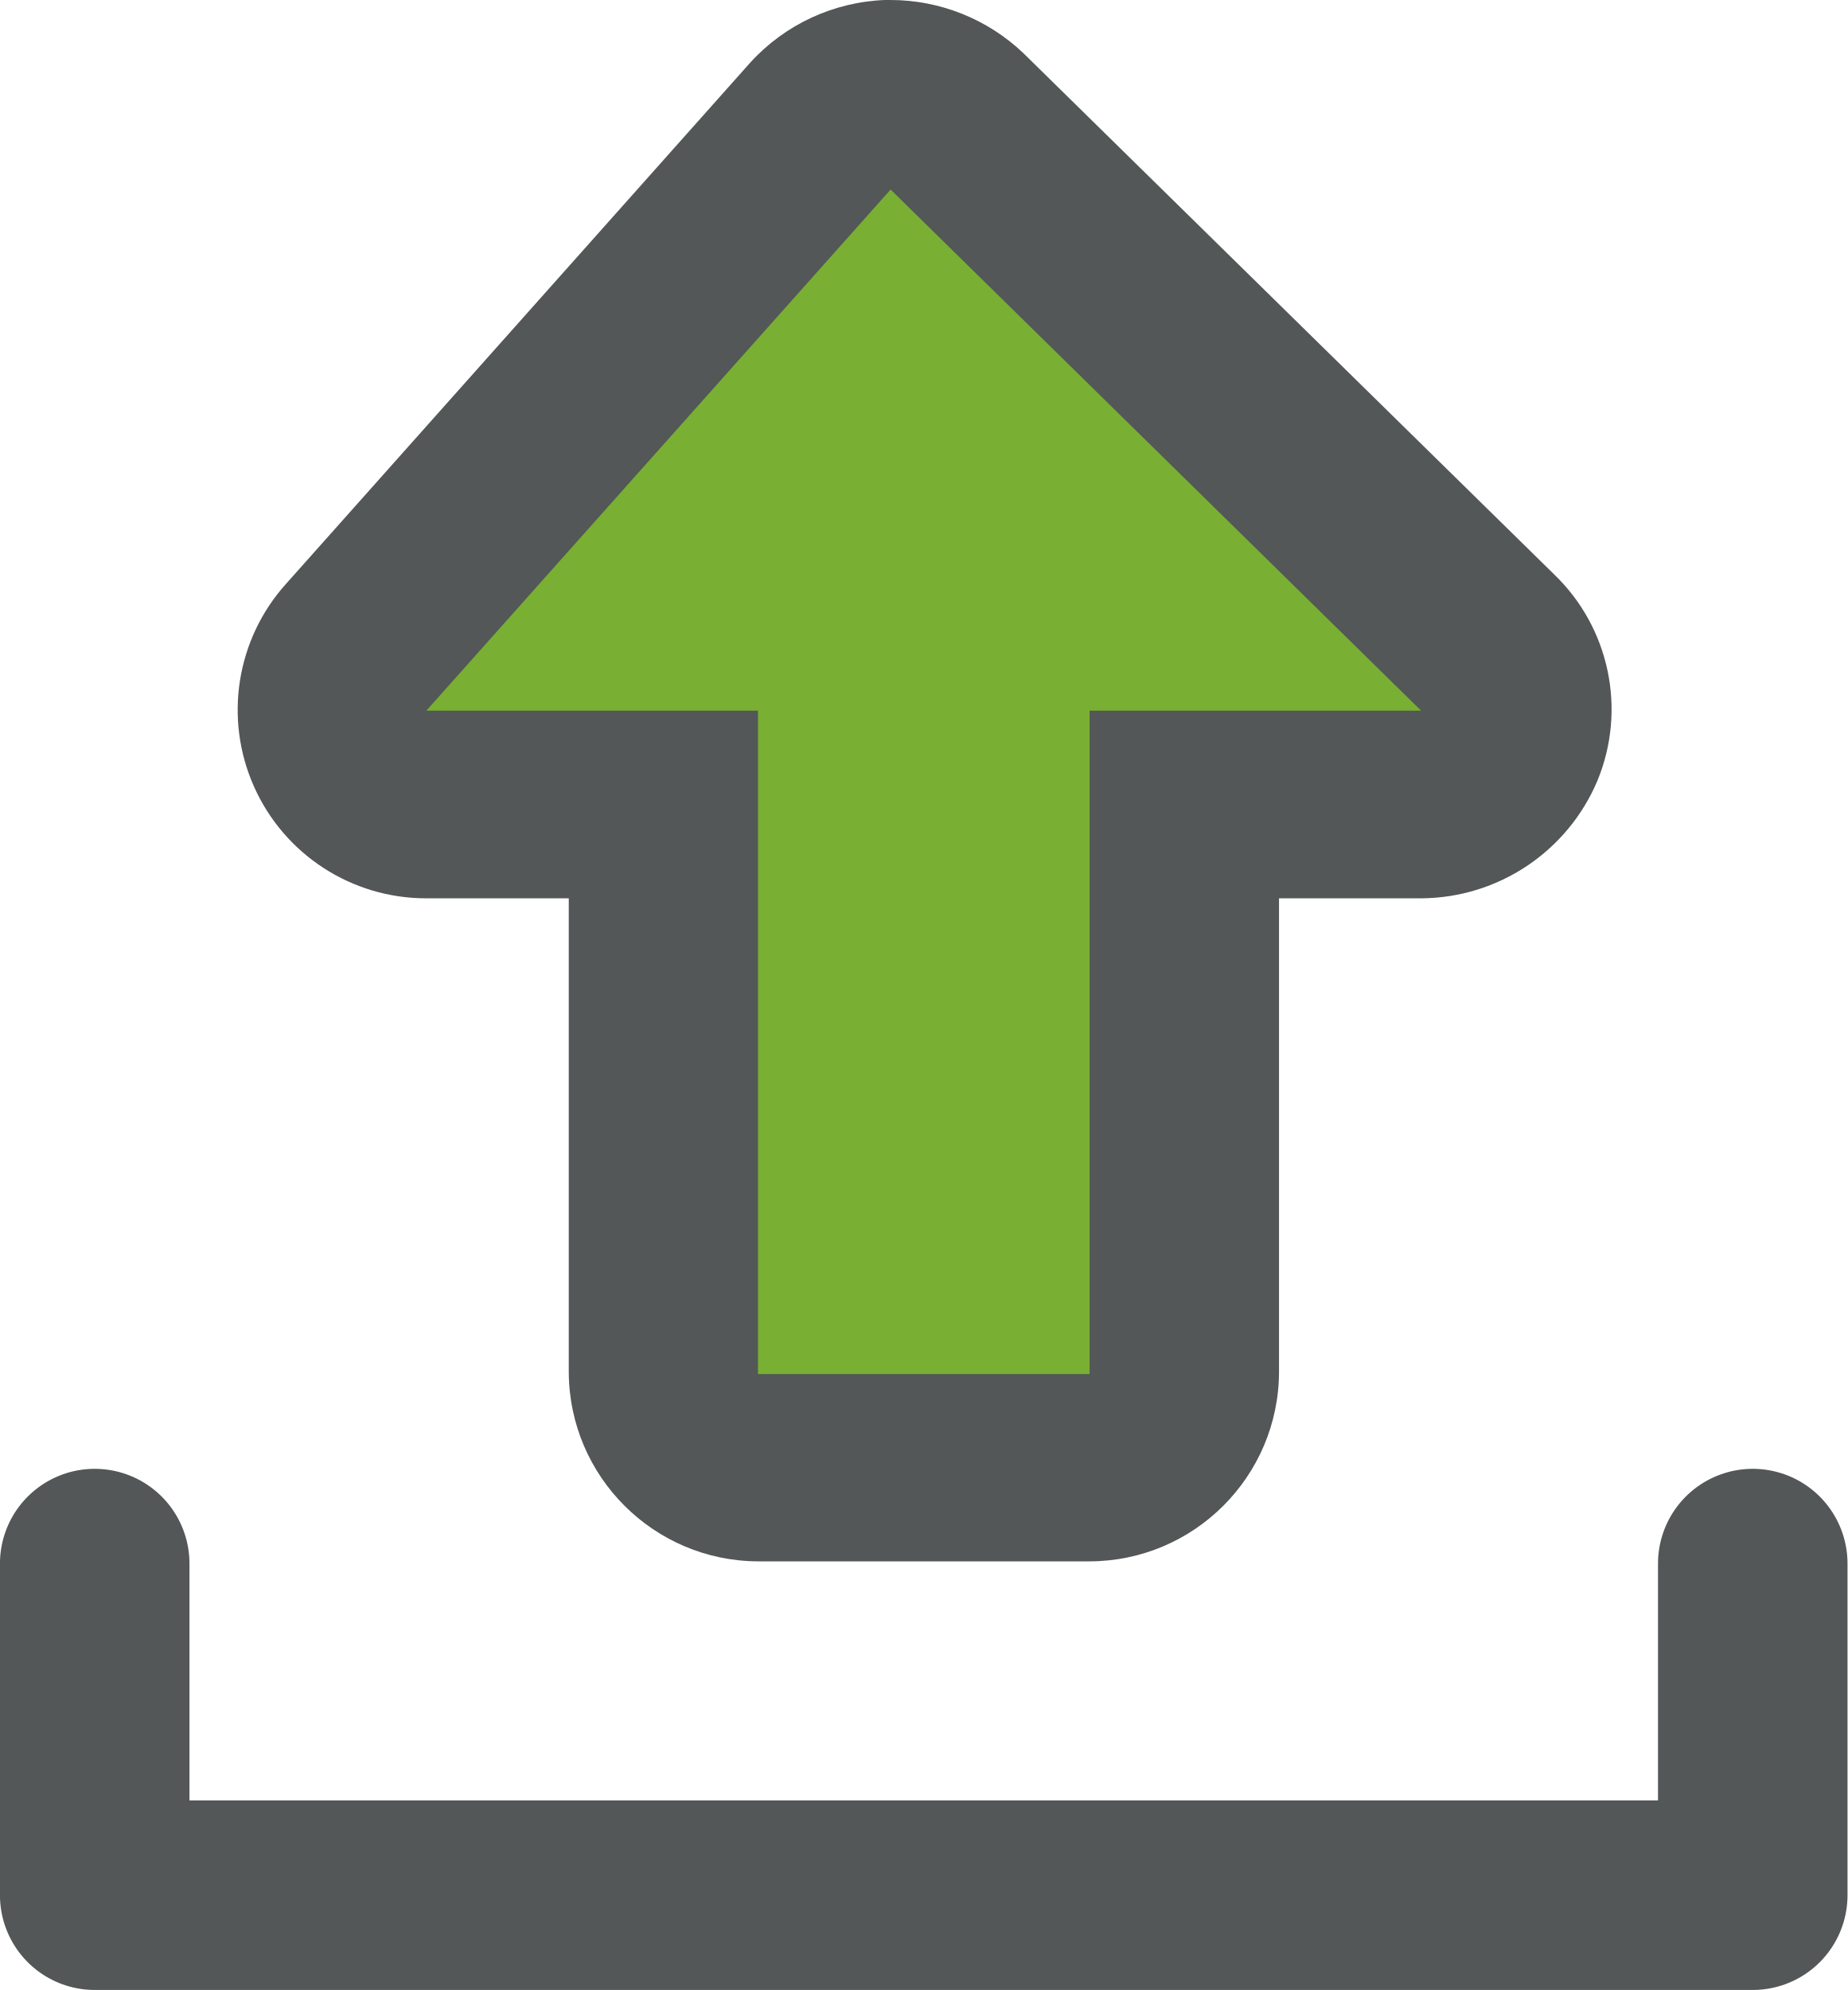
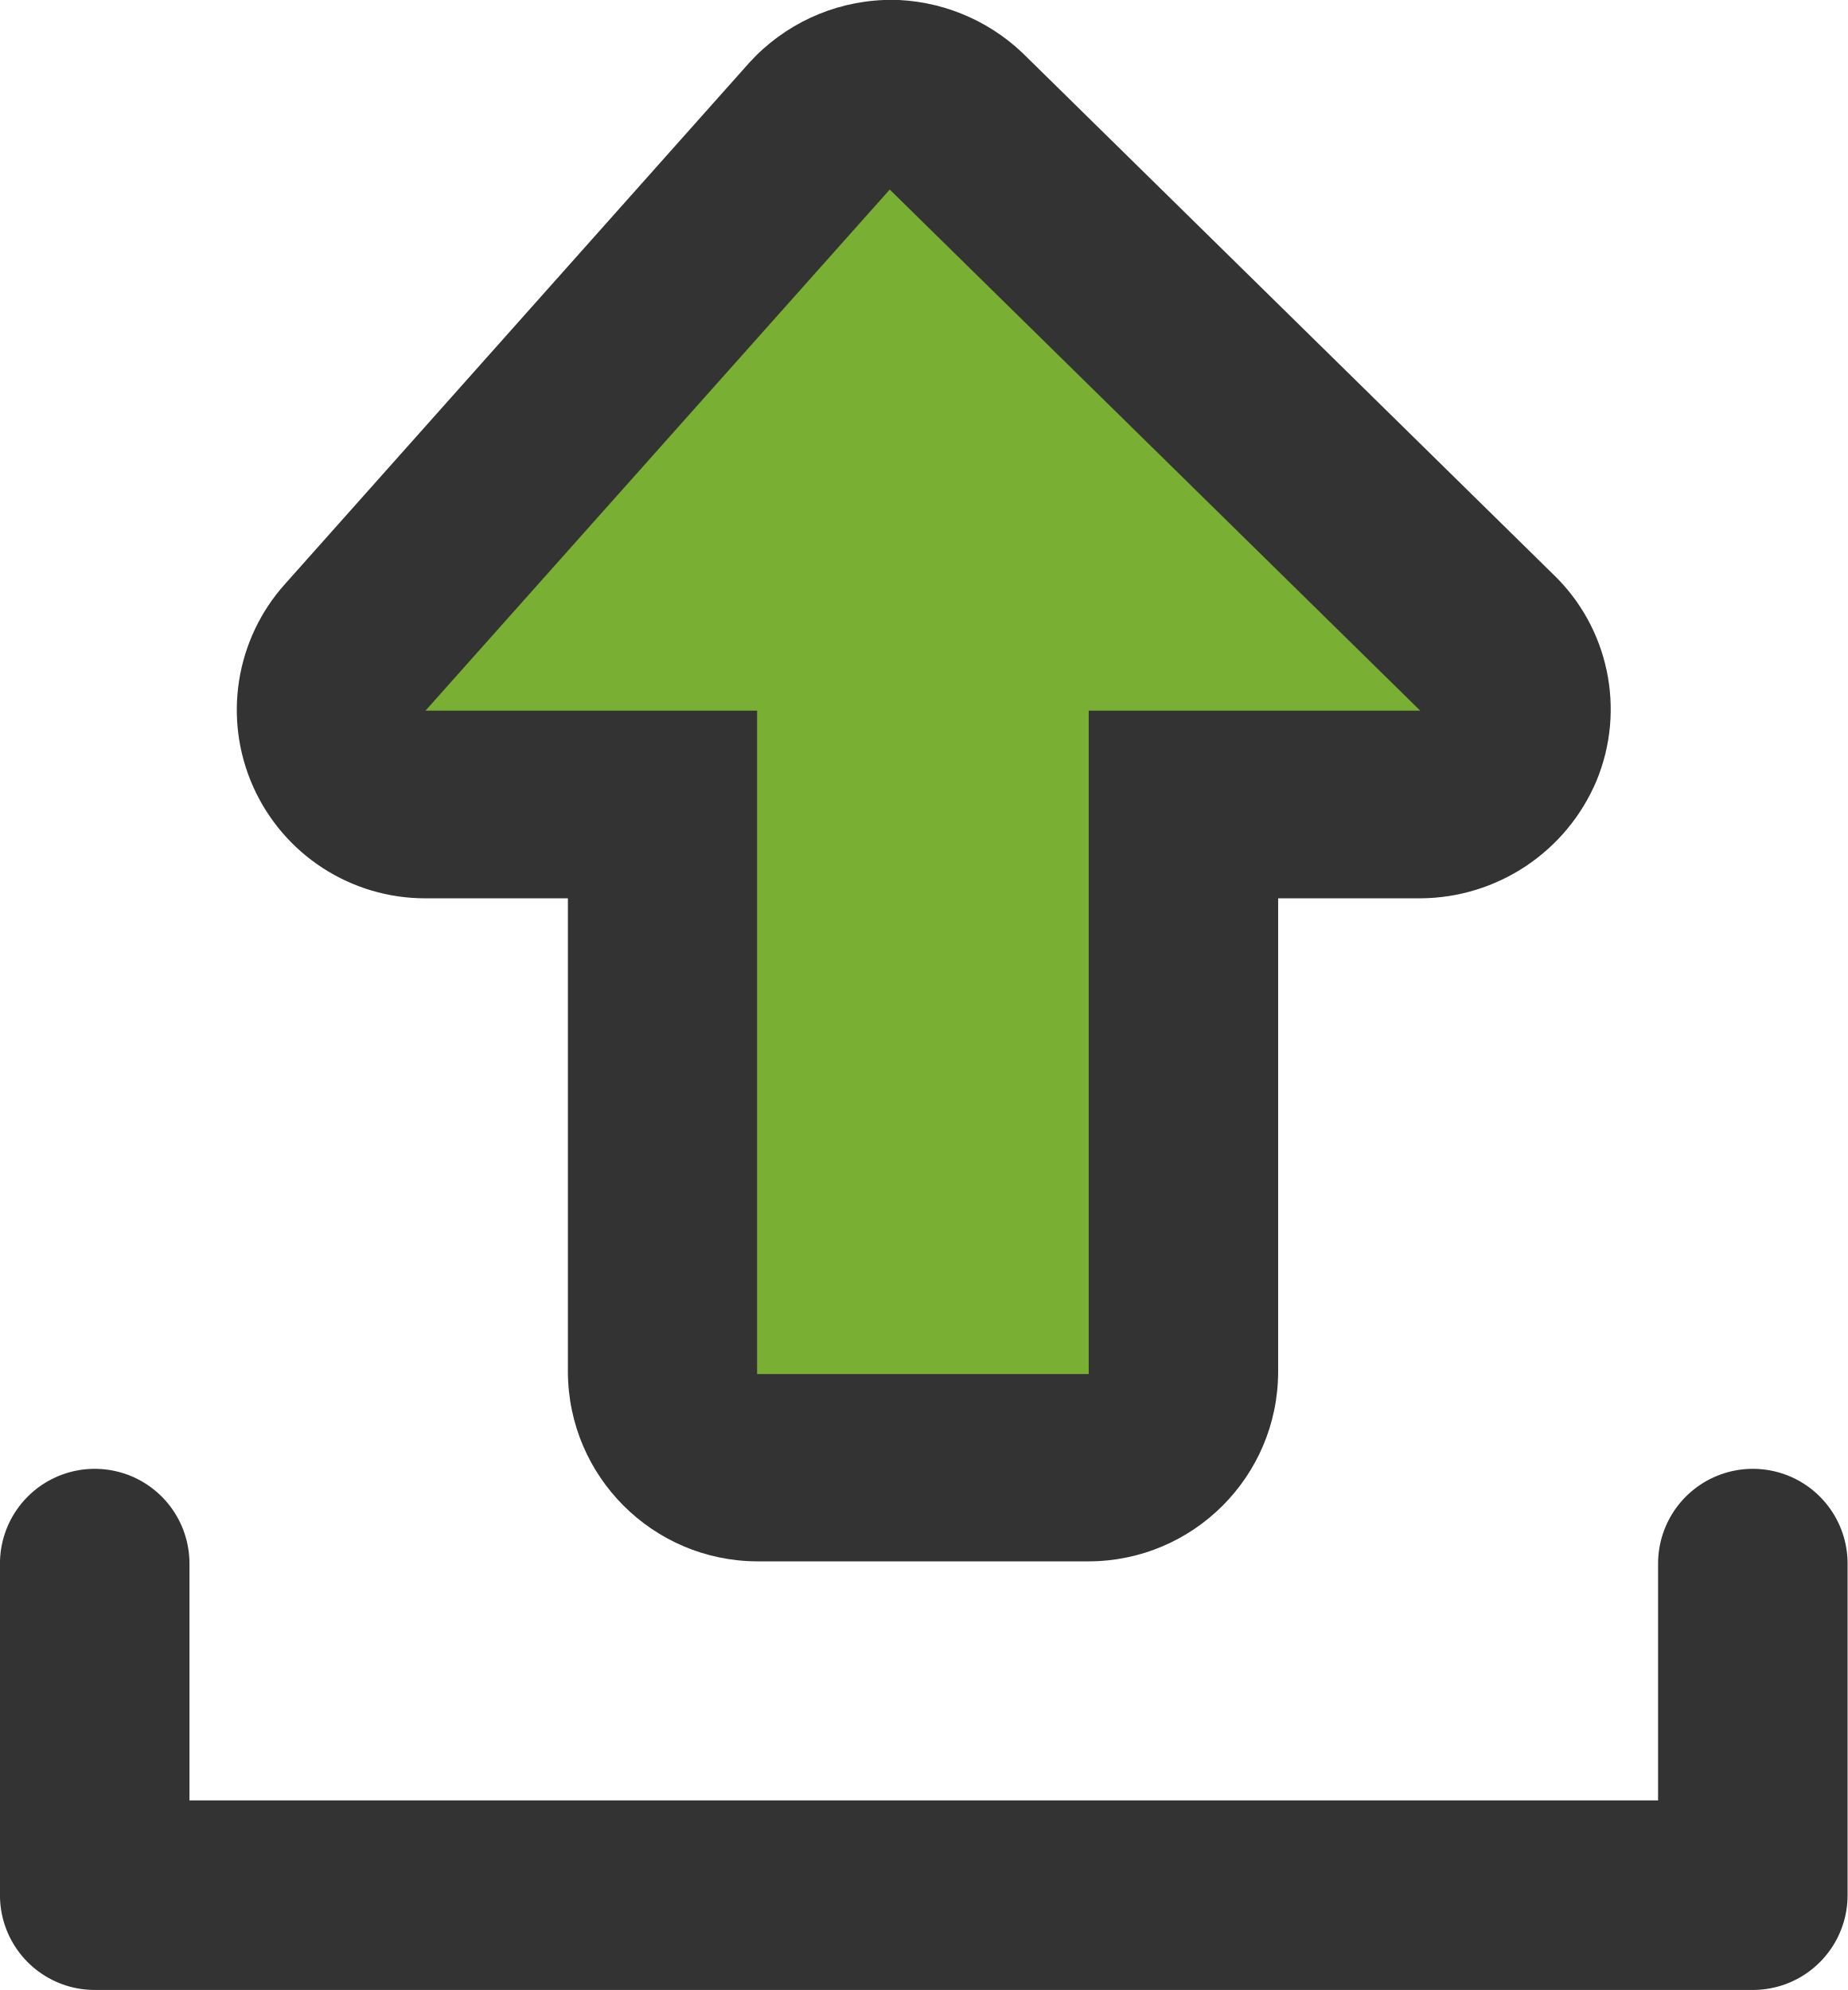
<svg xmlns="http://www.w3.org/2000/svg" id="Layer_1" data-name="Layer 1" viewBox="0 0 232.32 250.19">
  <defs>
-     <style>.cls-1{fill:#79af33;}.cls-2{fill:#535757;}.cls-3{fill:none;stroke:#535757;stroke-linecap:round;stroke-linejoin:round;stroke-width:23.83px;}</style>
+     <style>.cls-1{fill:#79af33;}.cls-2{fill:#333;}.cls-3{fill:none;stroke:#333;stroke-linecap:round;stroke-linejoin:round;stroke-width:23.83px;}</style>
  </defs>
-   <path class="cls-1" d="M155.79,218.36a11.8,11.8,0,0,1-11.92-11.91V135H114.09A12.1,12.1,0,0,1,105,115l58.38-65.52a12.65,12.65,0,0,1,8.58-4h.48a12,12,0,0,1,8.34,3.33l66.71,65.53a12.06,12.06,0,0,1,2.62,13.1,11.87,11.87,0,0,1-11,7.39H209.4v71.48a11.79,11.79,0,0,1-11.91,11.91h-41.7Z" transform="translate(-60.48 -33.7)" />
-   <path class="cls-2" d="M172.47,57.53l66.71,65.52H197.49v83.4h-41.7v-83.4h-41.7l58.38-65.52m0-23.83h-.72a24.14,24.14,0,0,0-16.92,7.86L96.46,107.09a23.69,23.69,0,0,0,17.63,39.55H132v59.57A23.9,23.9,0,0,0,155.79,230h41.7a23.89,23.89,0,0,0,23.82-23.83V146.64h17.87a24.2,24.2,0,0,0,22.16-14.77,23.53,23.53,0,0,0-5.48-26L189.15,40.37a24.25,24.25,0,0,0-16.68-6.67Z" transform="translate(-60.48 -33.7)" />
-   <polyline class="cls-3" points="11.91 196.58 11.91 238.27 220.4 238.27 220.4 196.58" />
+   <path class="cls-1" d="M116.54,198a11.8,11.8,0,0,1-11.92-11.67V114.66H74.84a12.1,12.1,0,0,1-9.09-20l58.38-65.51a12.62,12.62,0,0,1,8.58-4h.48a11.94,11.94,0,0,1,8.34,3.33L208.24,94a12,12,0,0,1,2.62,13.1,11.87,11.87,0,0,1-11,7.39H170.15V186a11.79,11.79,0,0,1-11.67,11.92H116.54Z" transform="translate(-21.34 -13.36)" />
+   <path class="cls-2" d="M133.22,37.19l66.71,65.52H158.24v83.4h-41.7v-83.4H74.84l58.38-65.52m0-23.83h-.72a24.17,24.17,0,0,0-16.92,7.86L57.21,86.75A23.69,23.69,0,0,0,74.84,126.3H92.75v59.57a23.9,23.9,0,0,0,23.79,23.79h41.7a23.87,23.87,0,0,0,23.82-23.83V126.3h17.87a24.18,24.18,0,0,0,22.16-14.77,23.52,23.52,0,0,0-5.48-26L149.9,20a24.29,24.29,0,0,0-16.68-6.67Z" transform="translate(-21.34 -13.36)" />
+   <polyline class="cls-3" points="11.91 196.58 11.91 238.27 220.41 238.27 220.41 196.58" />
</svg>
